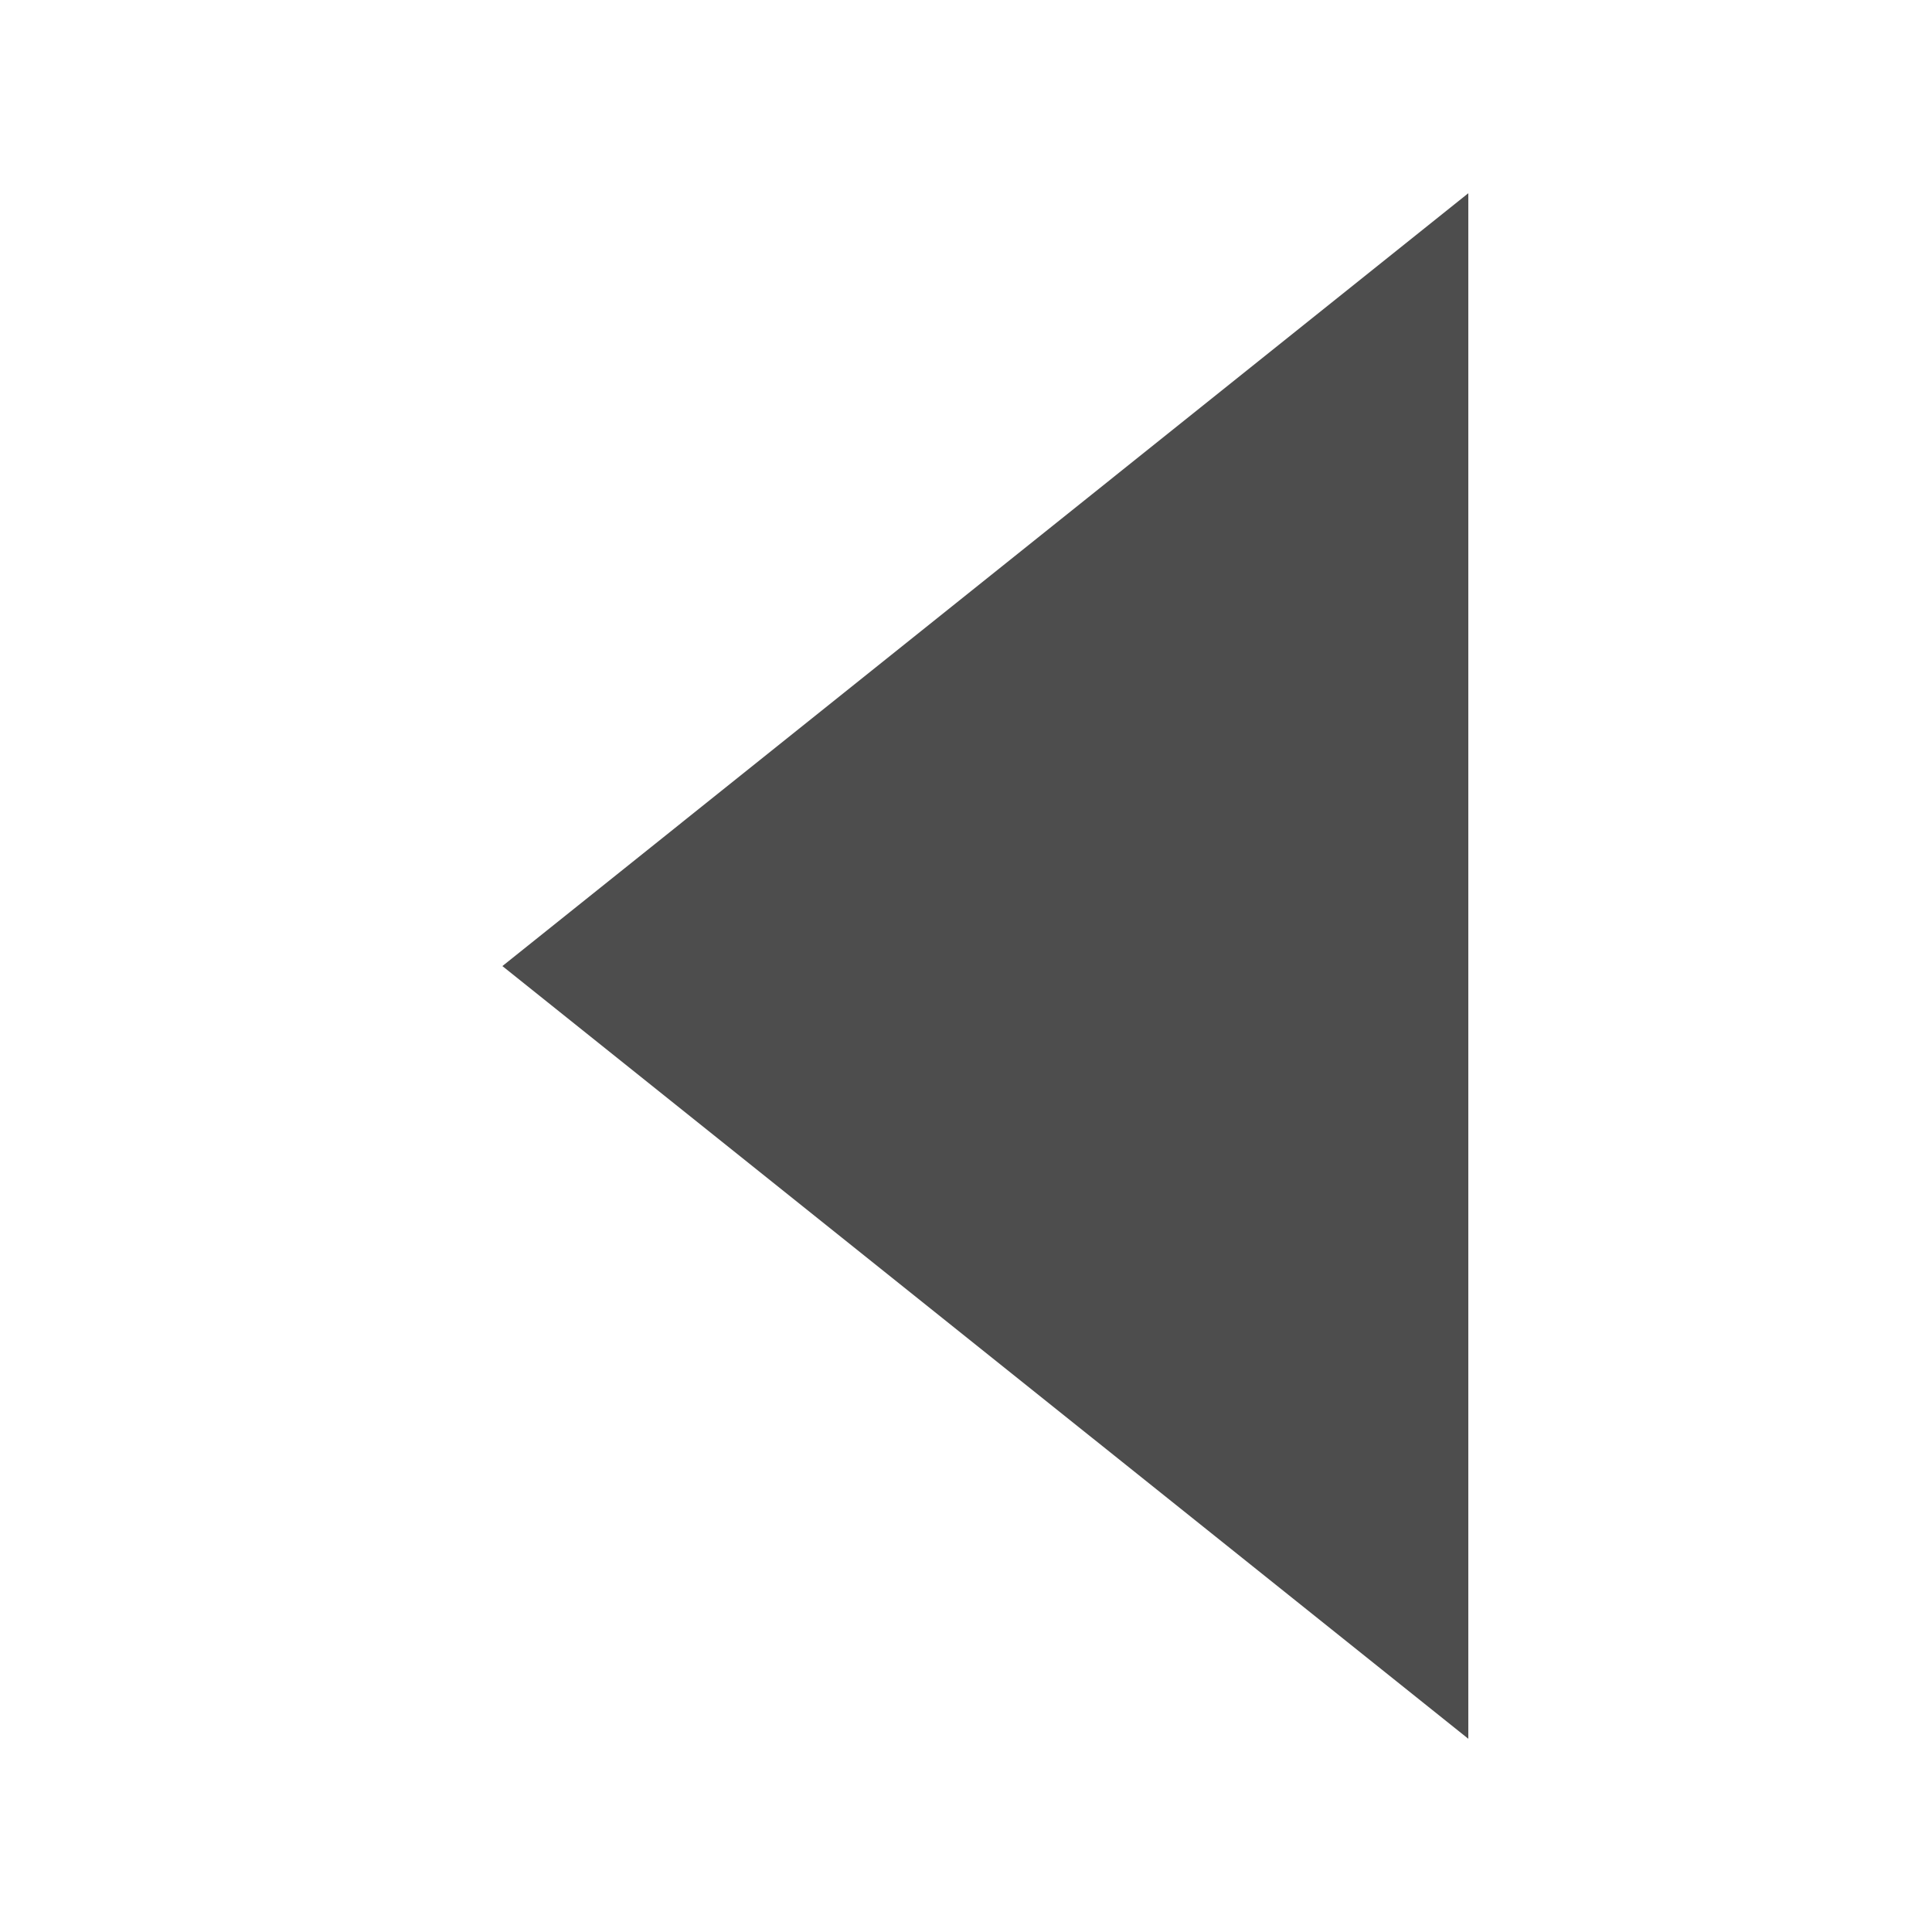
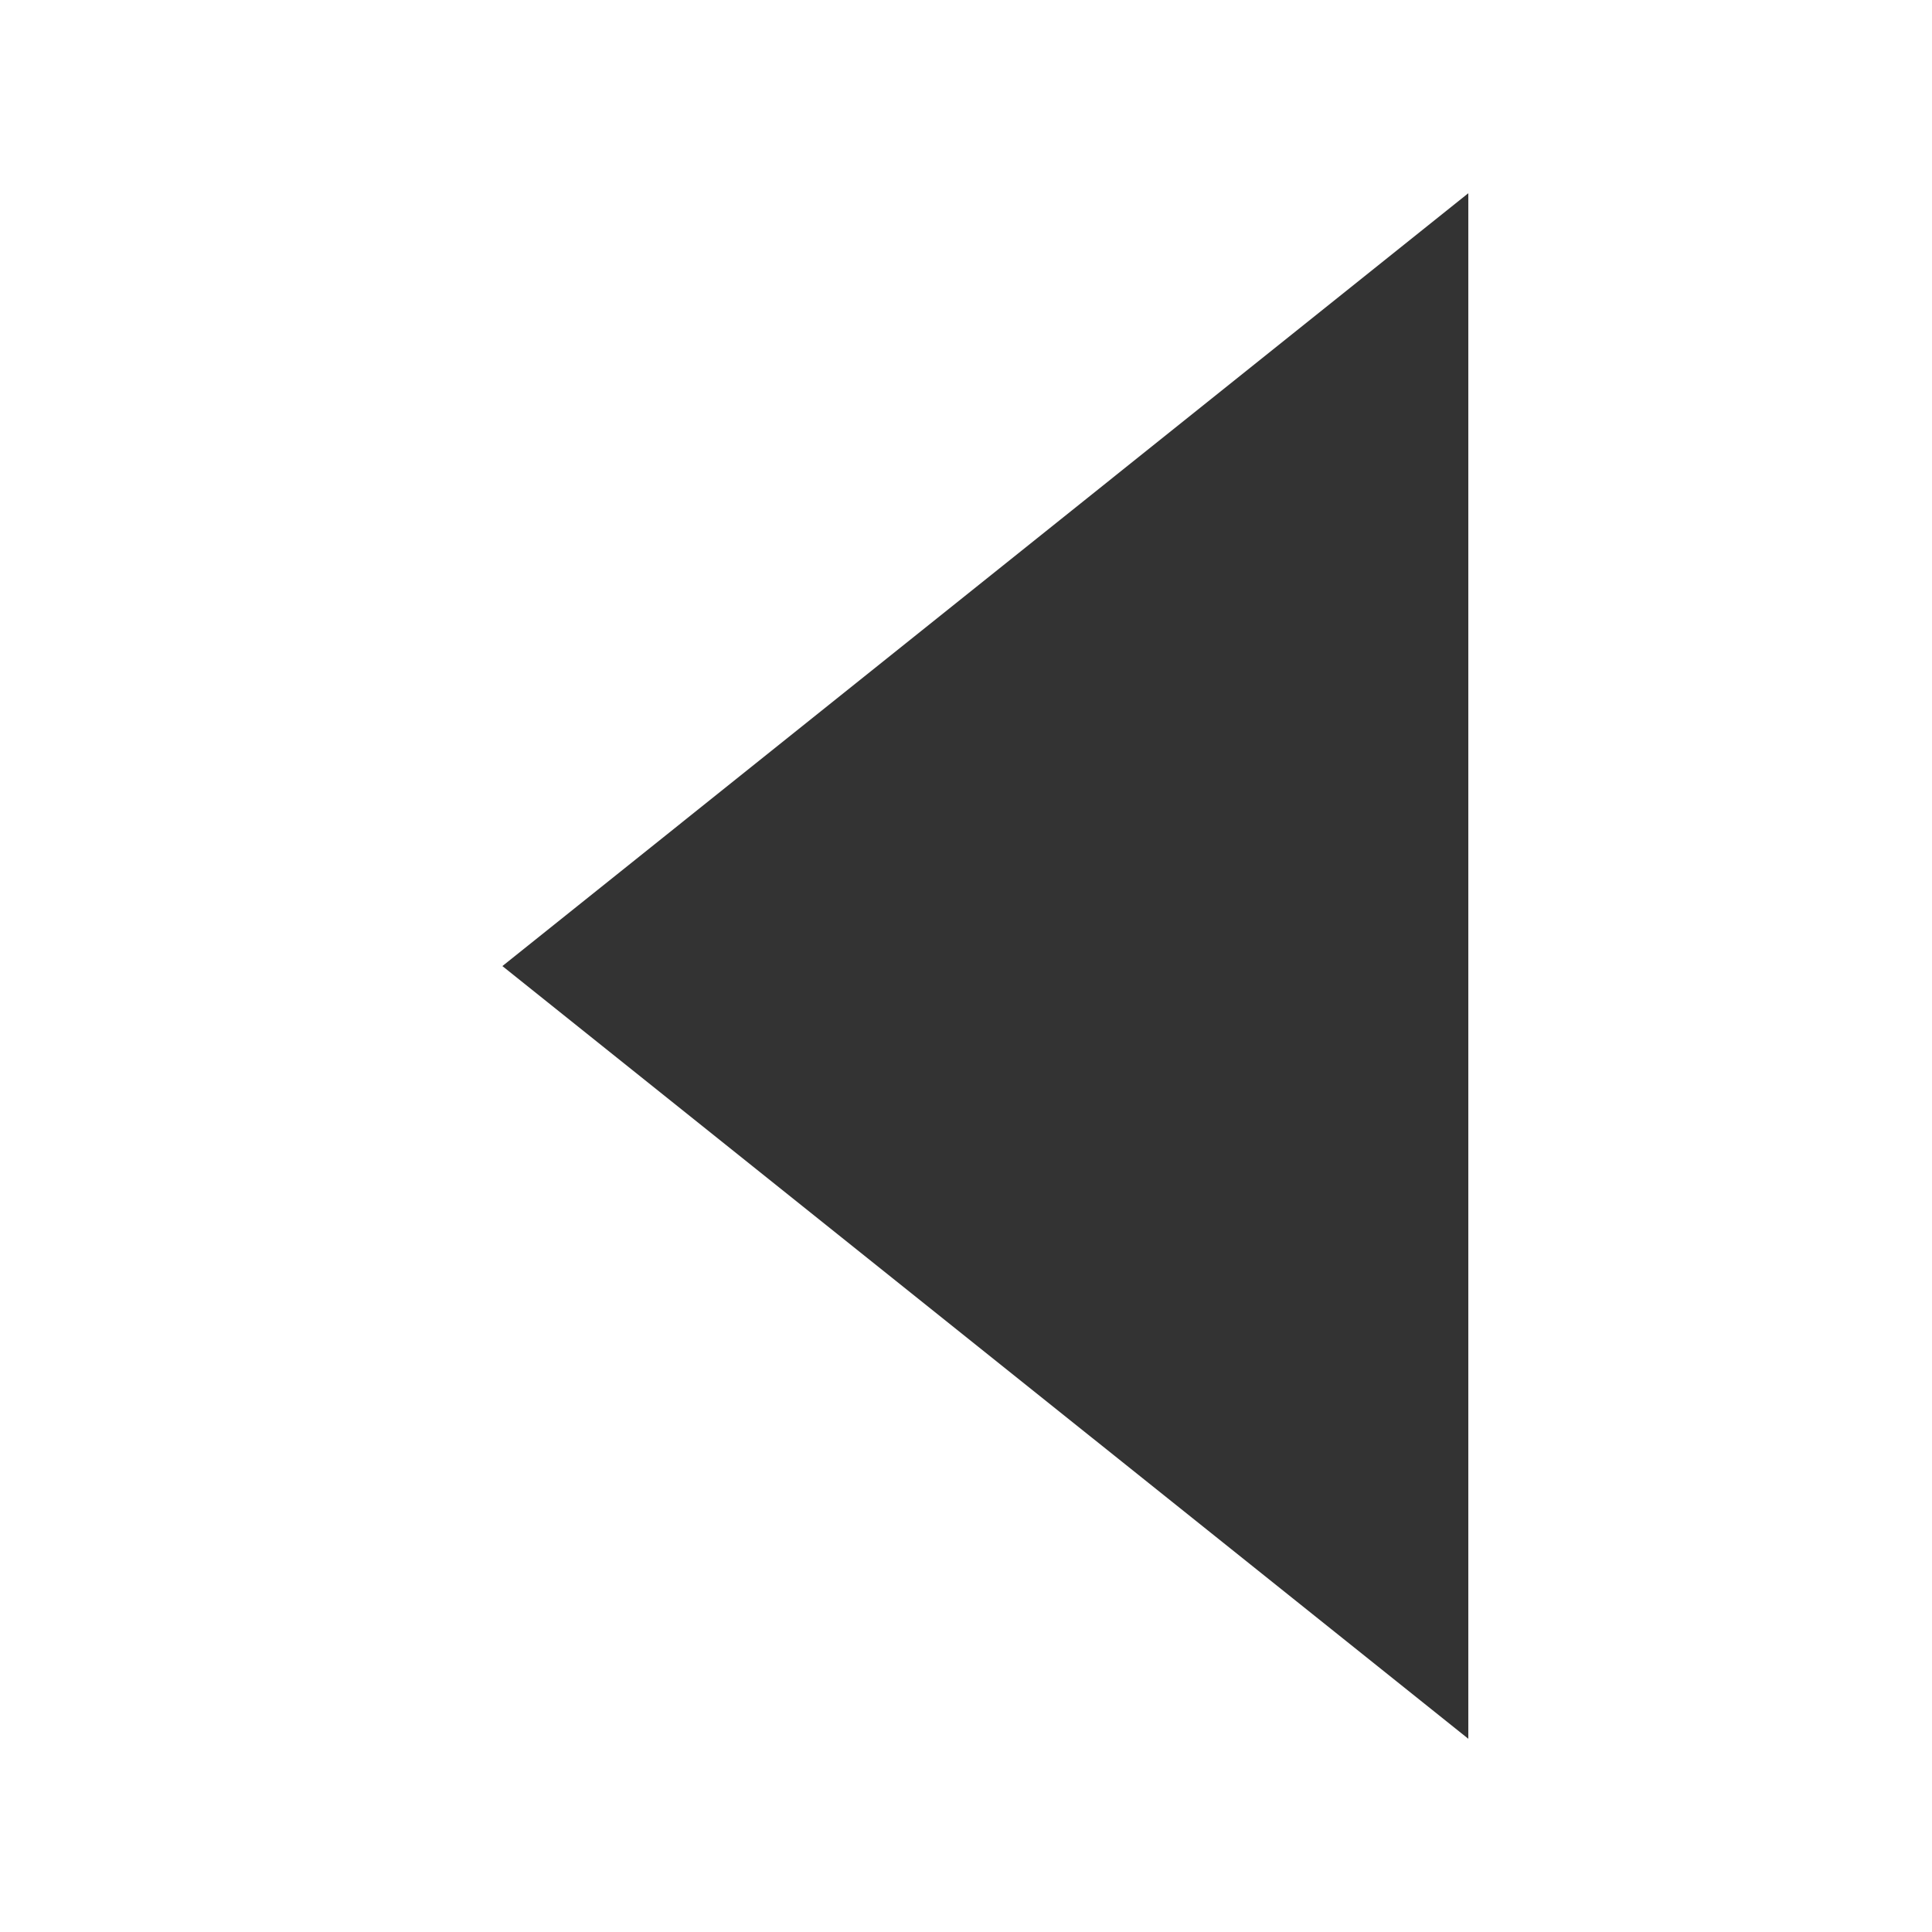
<svg xmlns="http://www.w3.org/2000/svg" width="50" height="50" viewBox="0 0 13.229 13.229" version="1.1" id="svg1">
  <defs id="defs1" />
  <g id="layer1">
    <rect style="fill:#000000;stroke:#cccccc;stroke-width:13.229;stroke-linecap:round;stroke-linejoin:round" id="rect2" height="12.356" x="-3.067" y="-1.389" />
-     <path style="fill:#4d4d4d;stroke:none;stroke-width:0.265px;stroke-linecap:butt;stroke-linejoin:miter;stroke-opacity:1" d="M 10.054,1.323 3.44,6.615 10.054,11.906 Z" id="path1" />
+     <path style="fill:#333333;stroke:none;stroke-width:0.265px;stroke-linecap:butt;stroke-linejoin:miter;stroke-opacity:1" d="M 10.054,1.323 3.44,6.615 10.054,11.906 Z" id="path1" />
  </g>
</svg>
